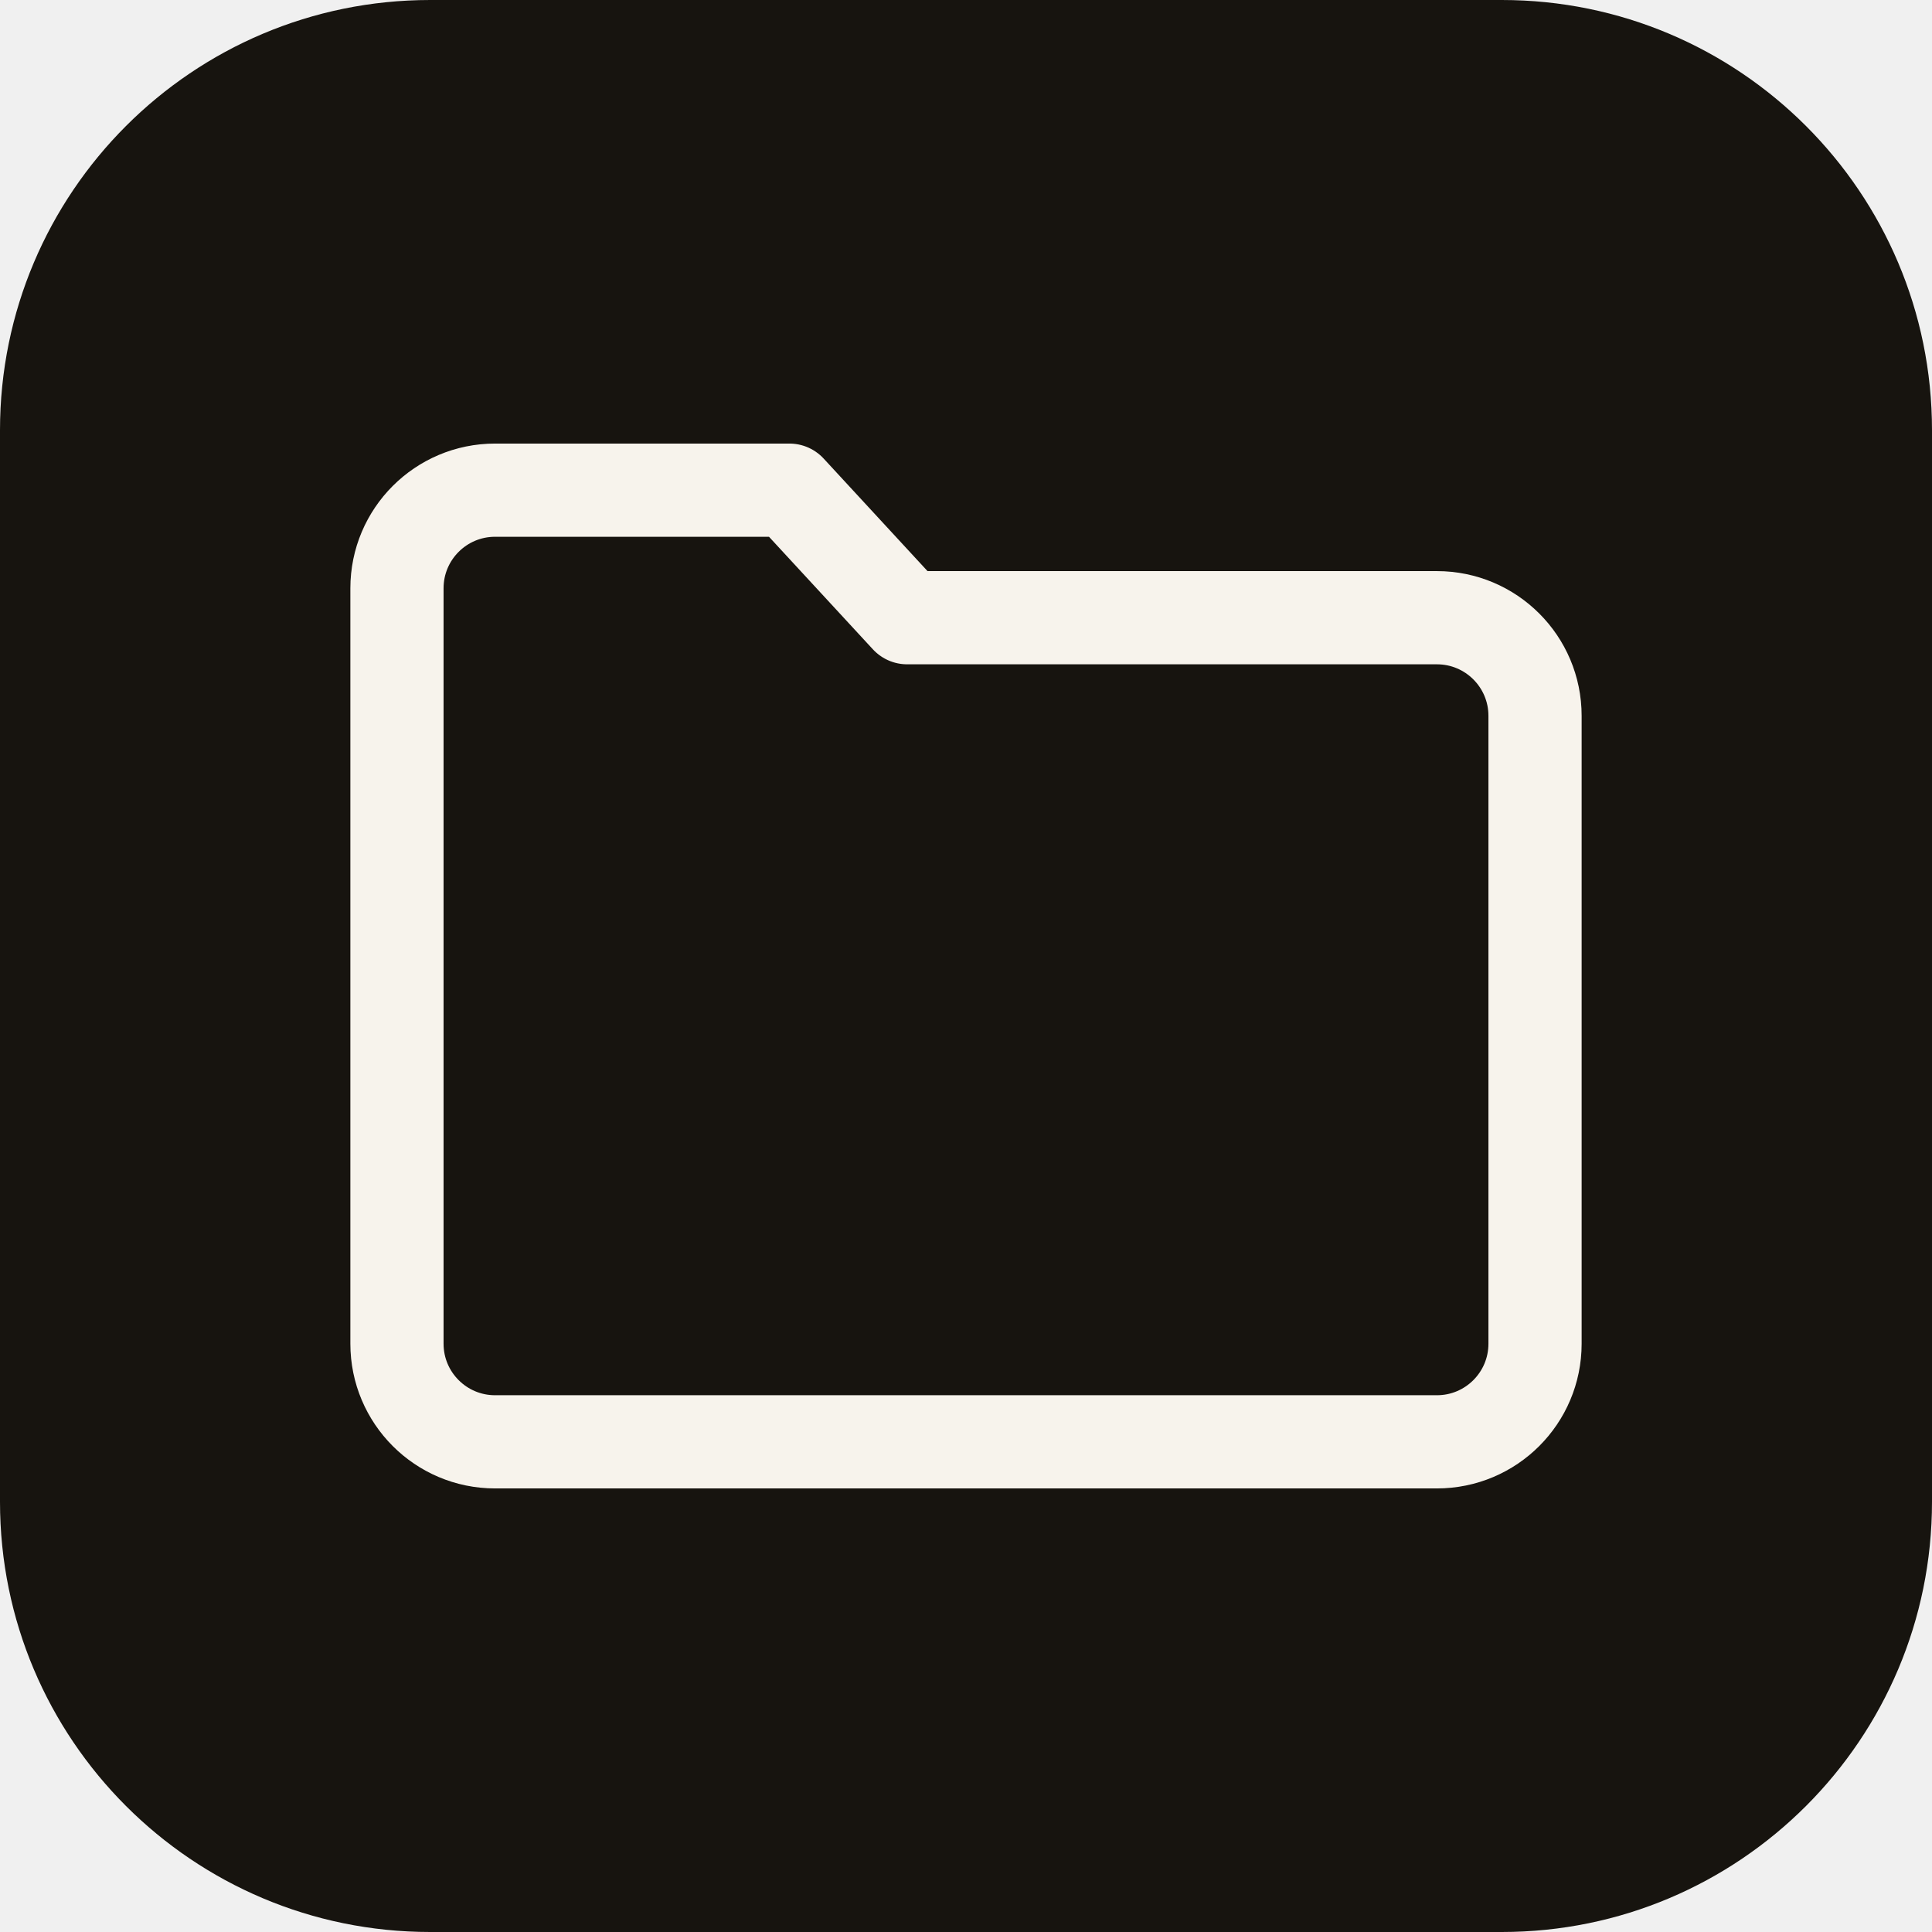
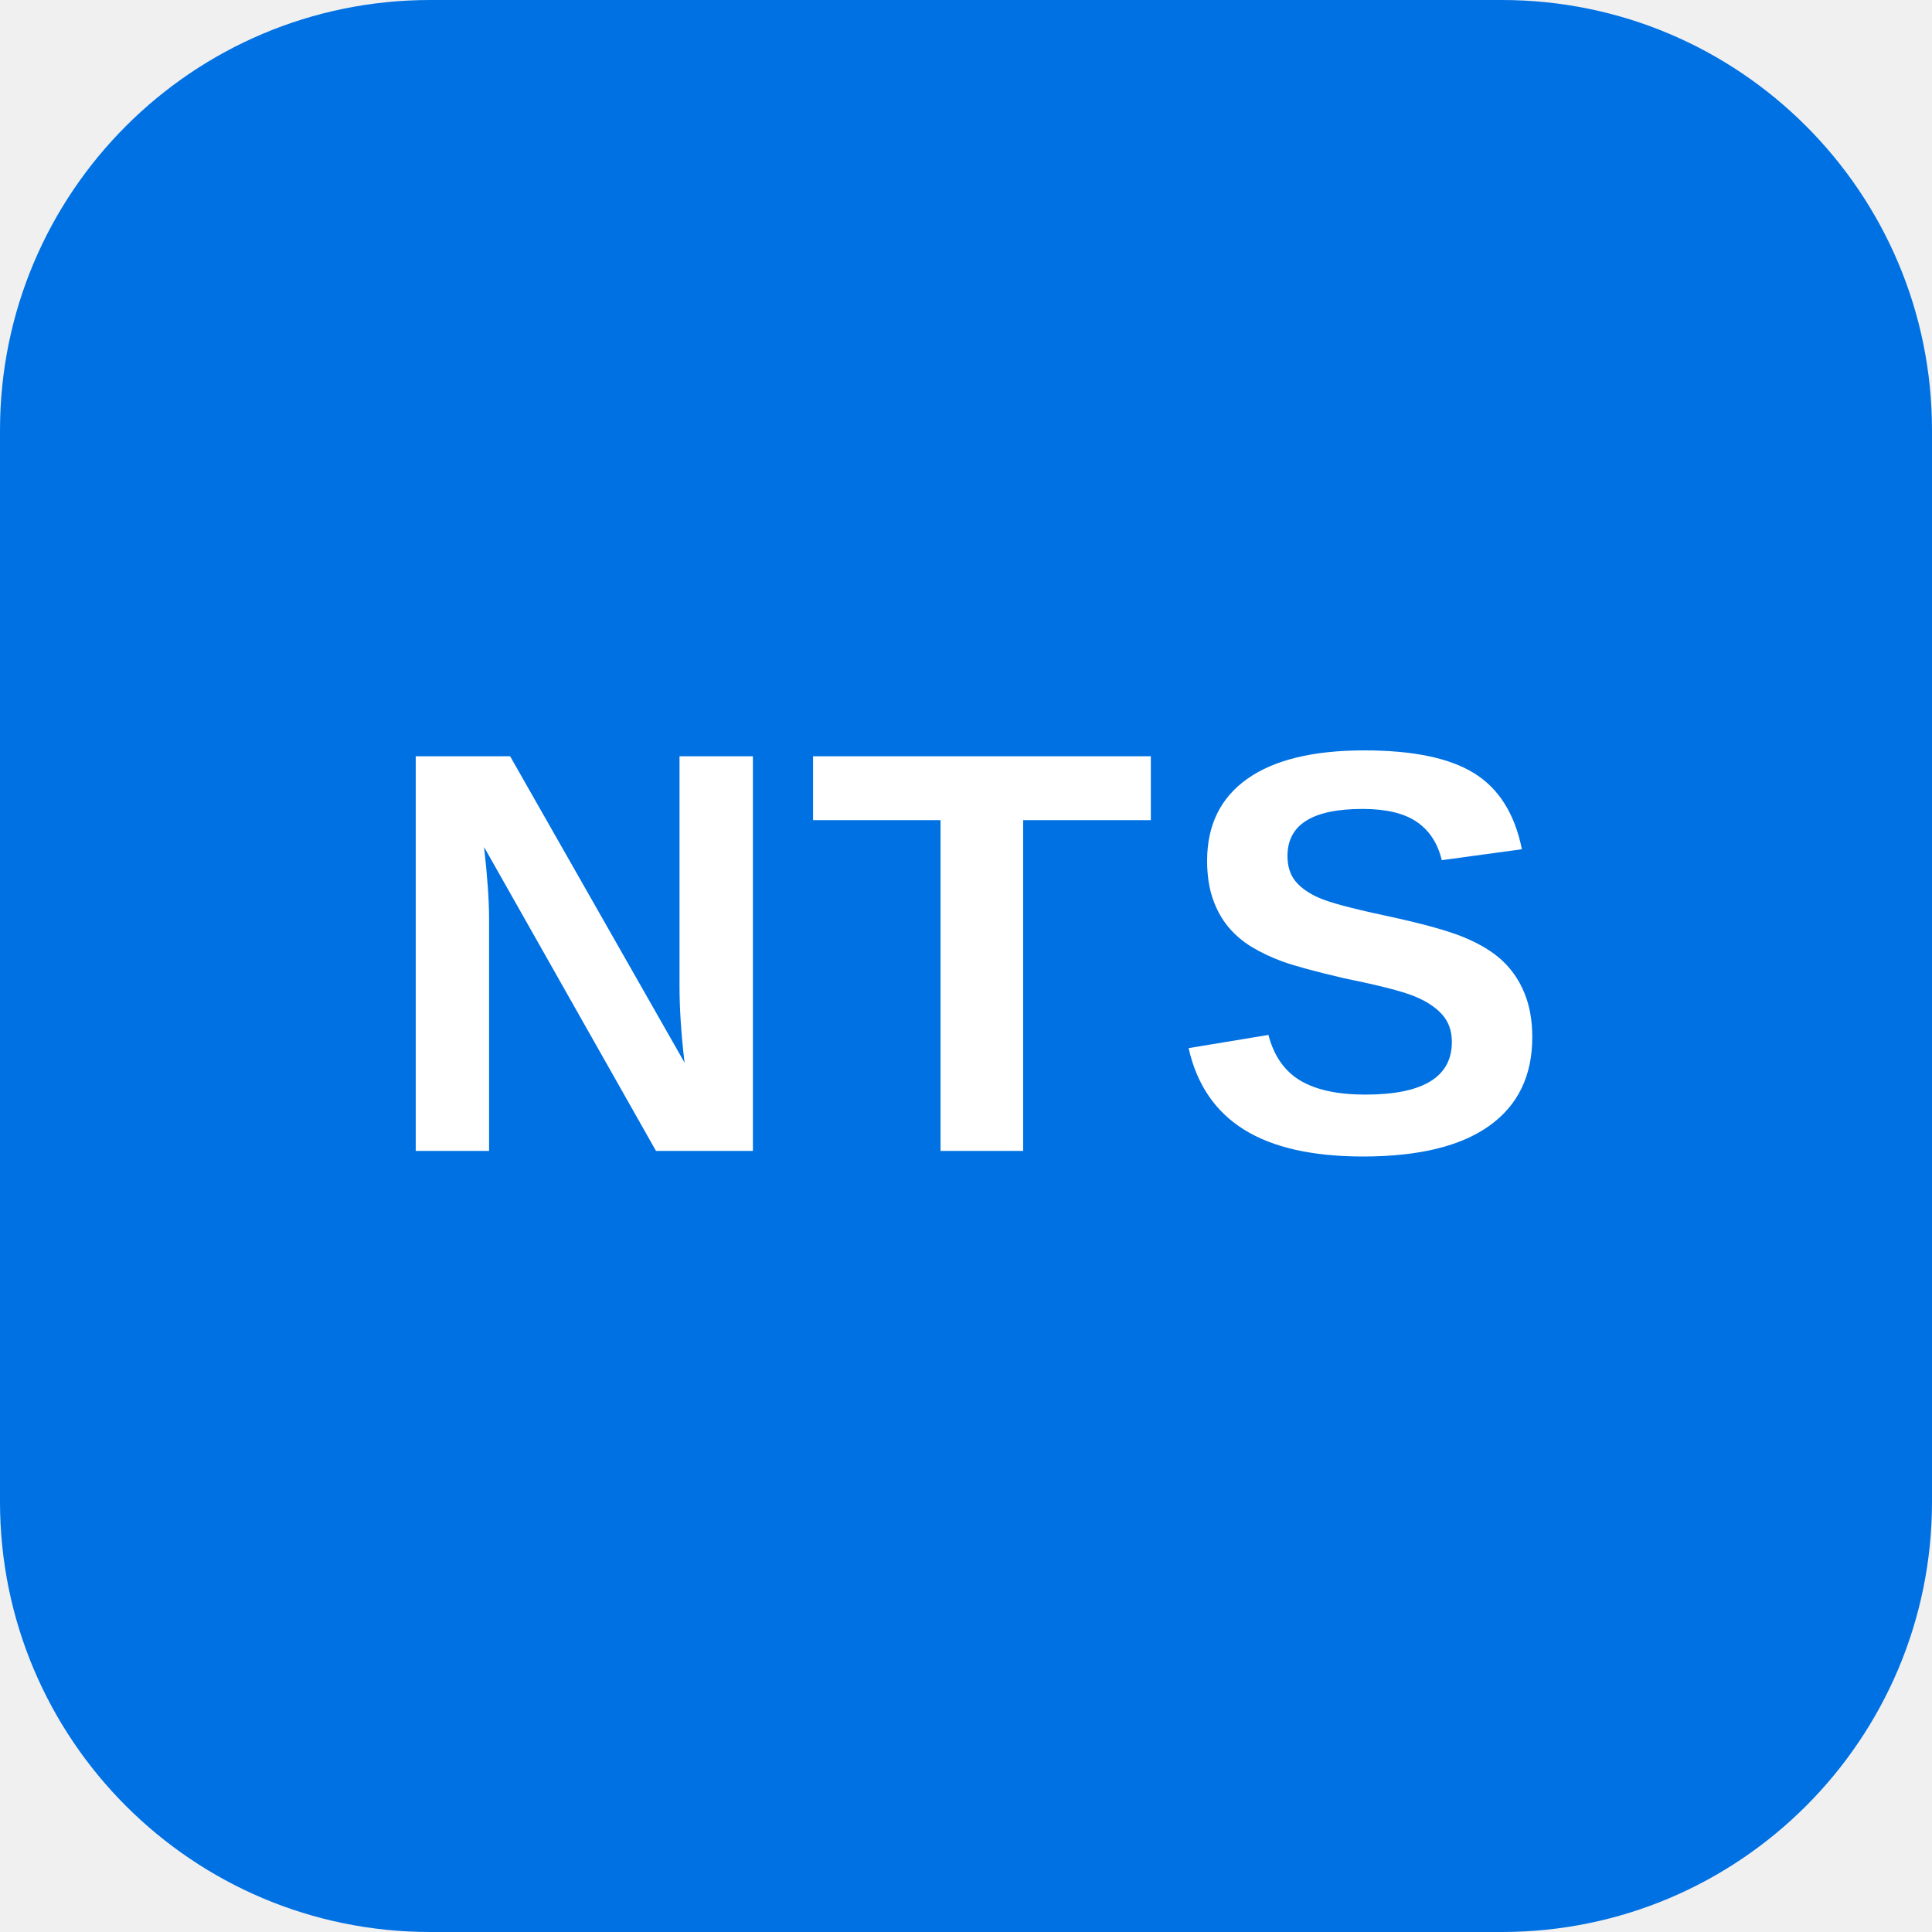
<svg xmlns="http://www.w3.org/2000/svg" viewBox="0 0 512 512">
  <defs>
    <clipPath id="squircleClip">
      <rect x="0" y="0" width="512" height="512" rx="114" />
    </clipPath>
  </defs>
  <g clip-path="url(#squircleClip)">
-     <rect x="0" y="0" width="512" height="512" fill="#17140F" />
+     <rect x="0" y="0" width="512" height="512" fill="#0071E3" />
  </g>
-   <g transform="translate(-97.6 -98.9) scale(1.3)">
-     <path d="M156 196              a20 20 0 0 1 20 -20              h60              l24 26              h108              a20 20 0 0 1 20 20              v128              a20 20 0 0 1 -20 20              h-192              a20 20 0 0 1 -20 -20              z" fill="none" stroke="#F7F3EC" stroke-width="19" stroke-linejoin="round" />
-   </g>
+   <text x="256" y="305" font-family="Arial, 'Helvetica Neue', sans-serif" font-weight="900" font-size="152" fill="#FFFFFF" text-anchor="middle" letter-spacing="4">NTS</text>
</svg>
